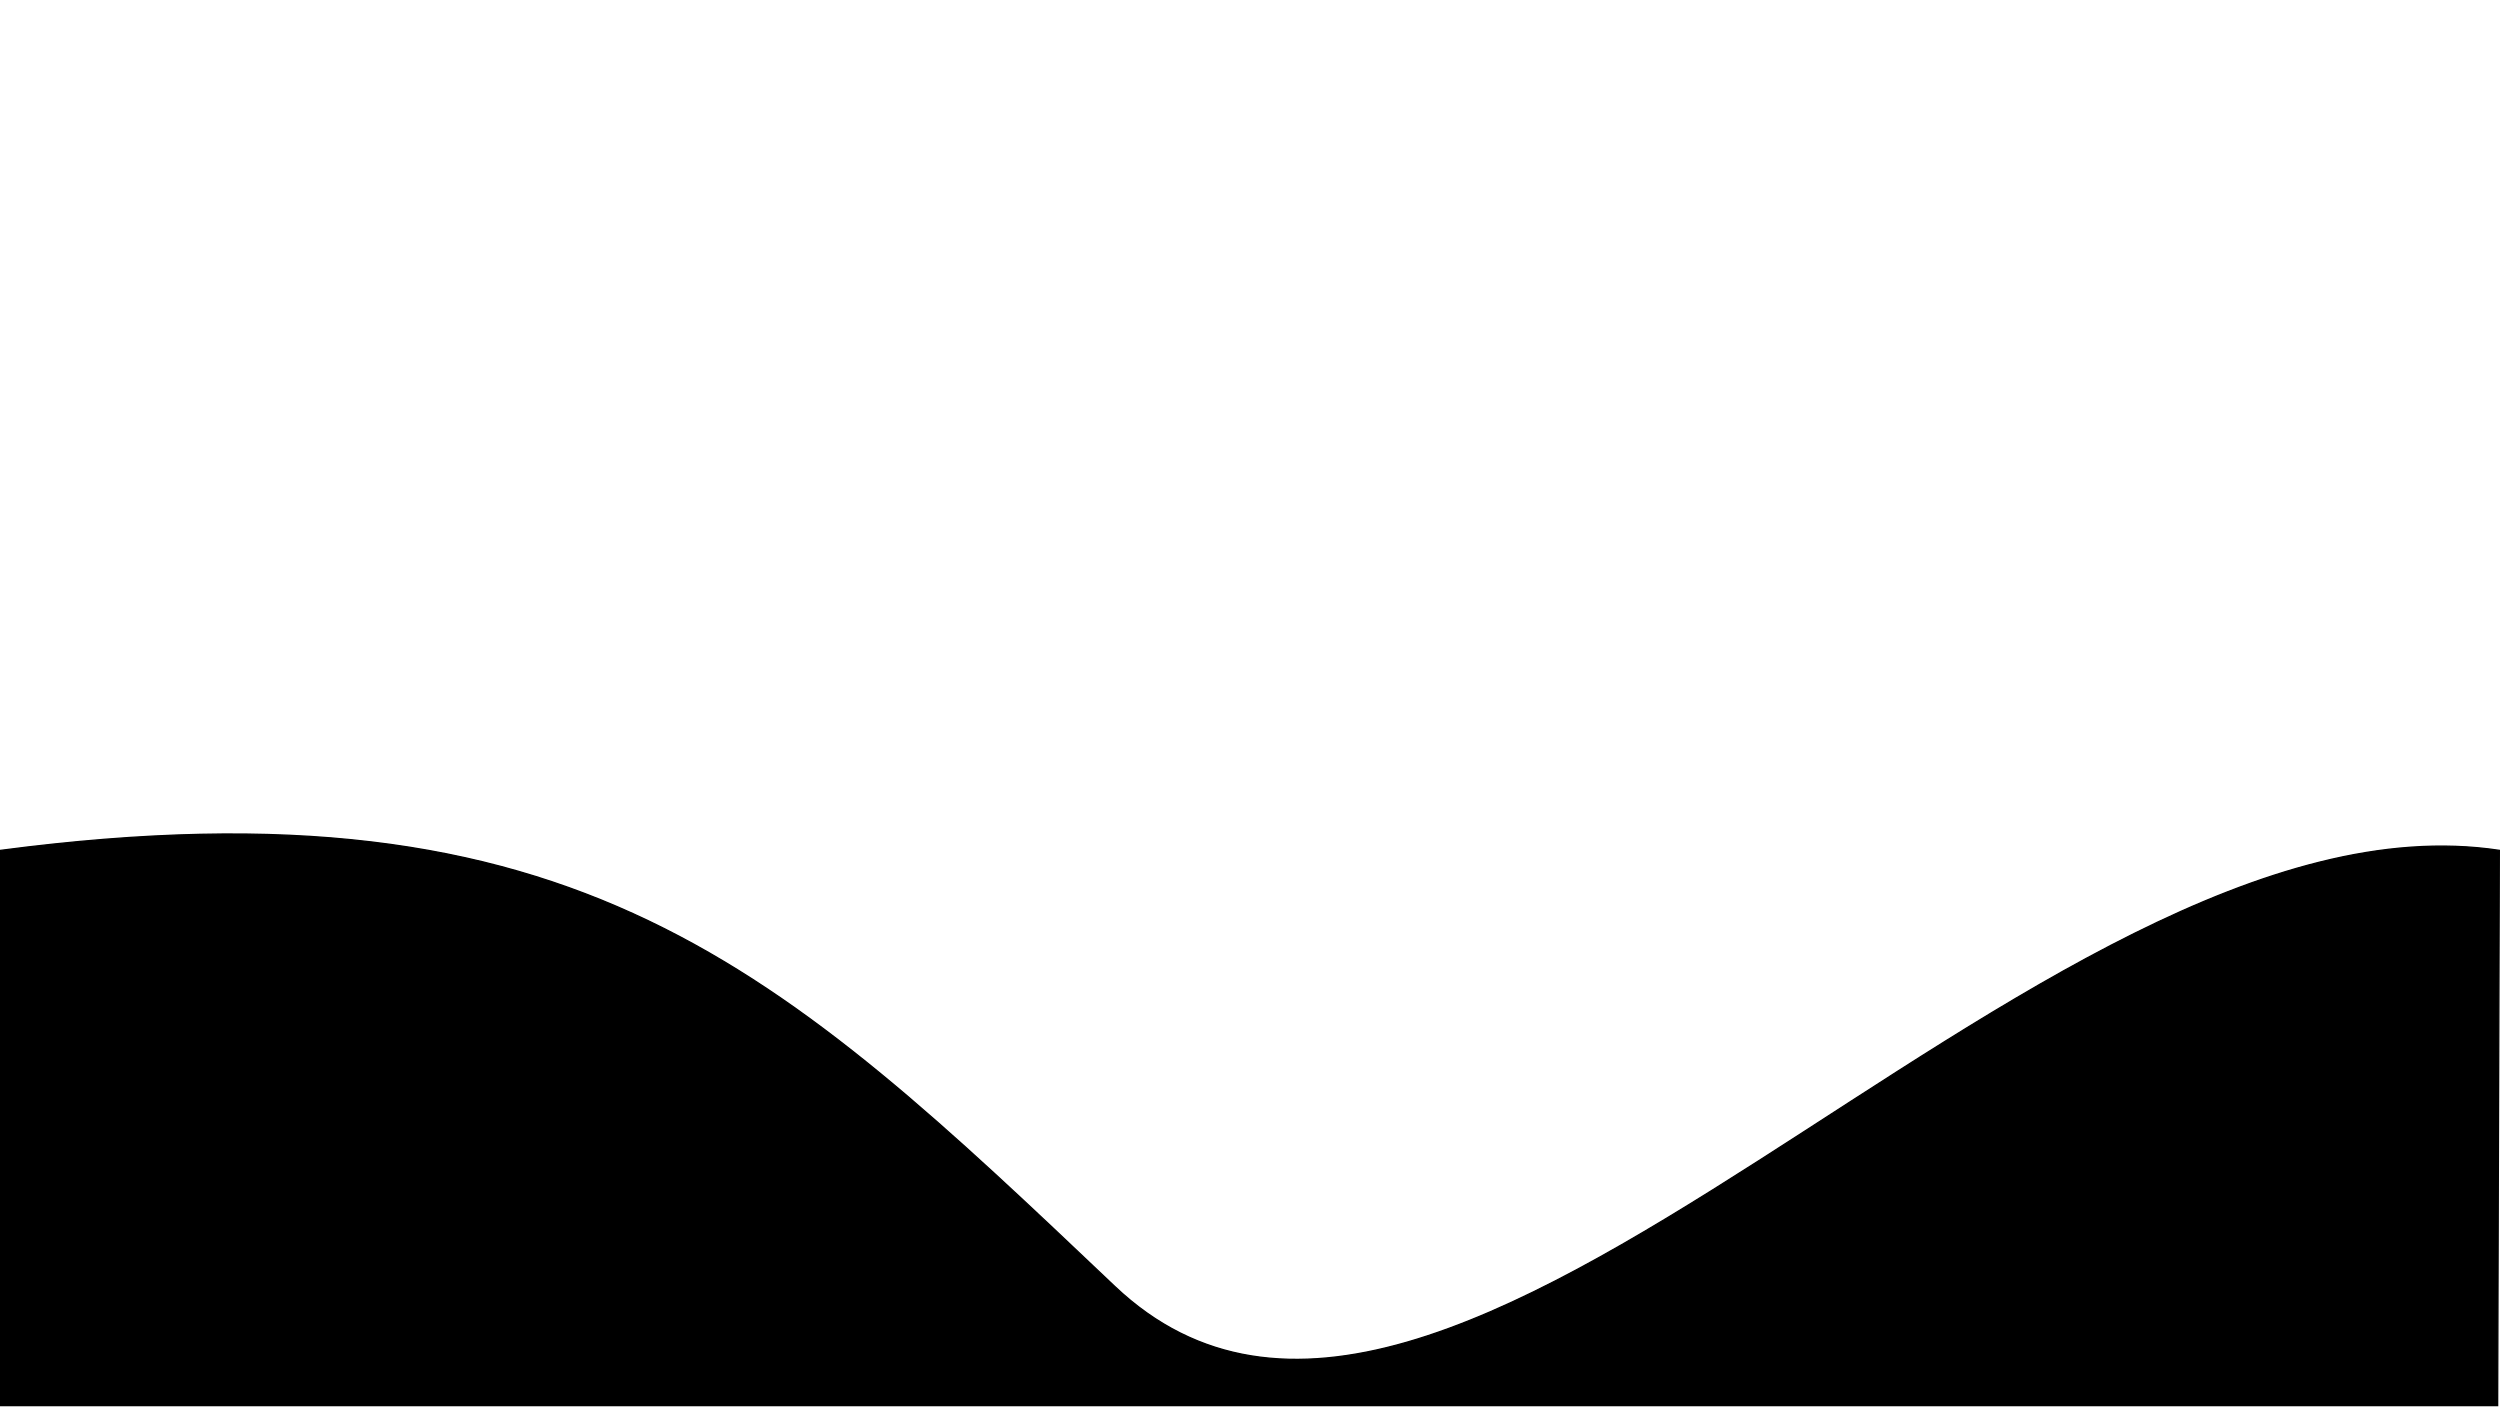
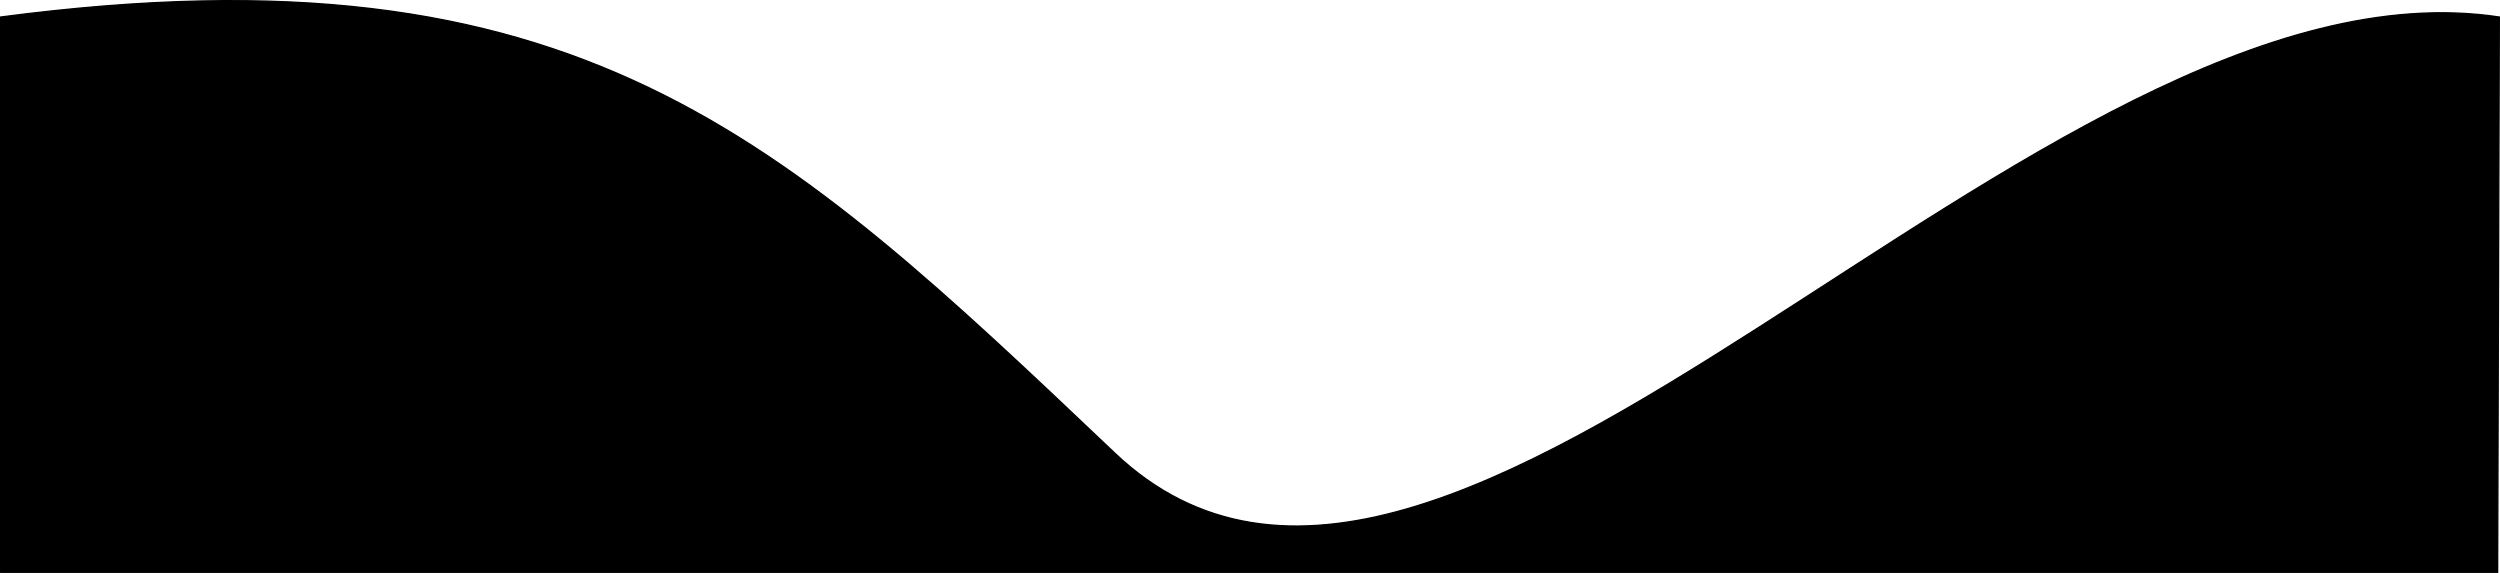
- <svg xmlns="http://www.w3.org/2000/svg" width="1920" height="1080" viewBox="0 0 508 285.75" version="1.1" id="svg8">
+ <svg xmlns="http://www.w3.org/2000/svg" width="1920" height="440" viewBox="0 0 508 116.417" version="1.1" id="svg8">
  <defs id="defs2" />
-   <g id="layer1" transform="translate(0,-11.24998)">
+   <g id="layer1" transform="translate(-1.2314886e-6,-180.5833)">
    <path style="fill:#000000;stroke:#000000;stroke-width:0.264px;stroke-linecap:butt;stroke-linejoin:miter;stroke-opacity:1" d="M 0.132,184.041 C 117.427,168.642 158.549,208.165 226.504,272.636 c 67.956,64.471 186.985,-102.836 281.363,-88.596 l -0.346,112.827 H 0.132 Z" id="path4530" />
  </g>
</svg>
